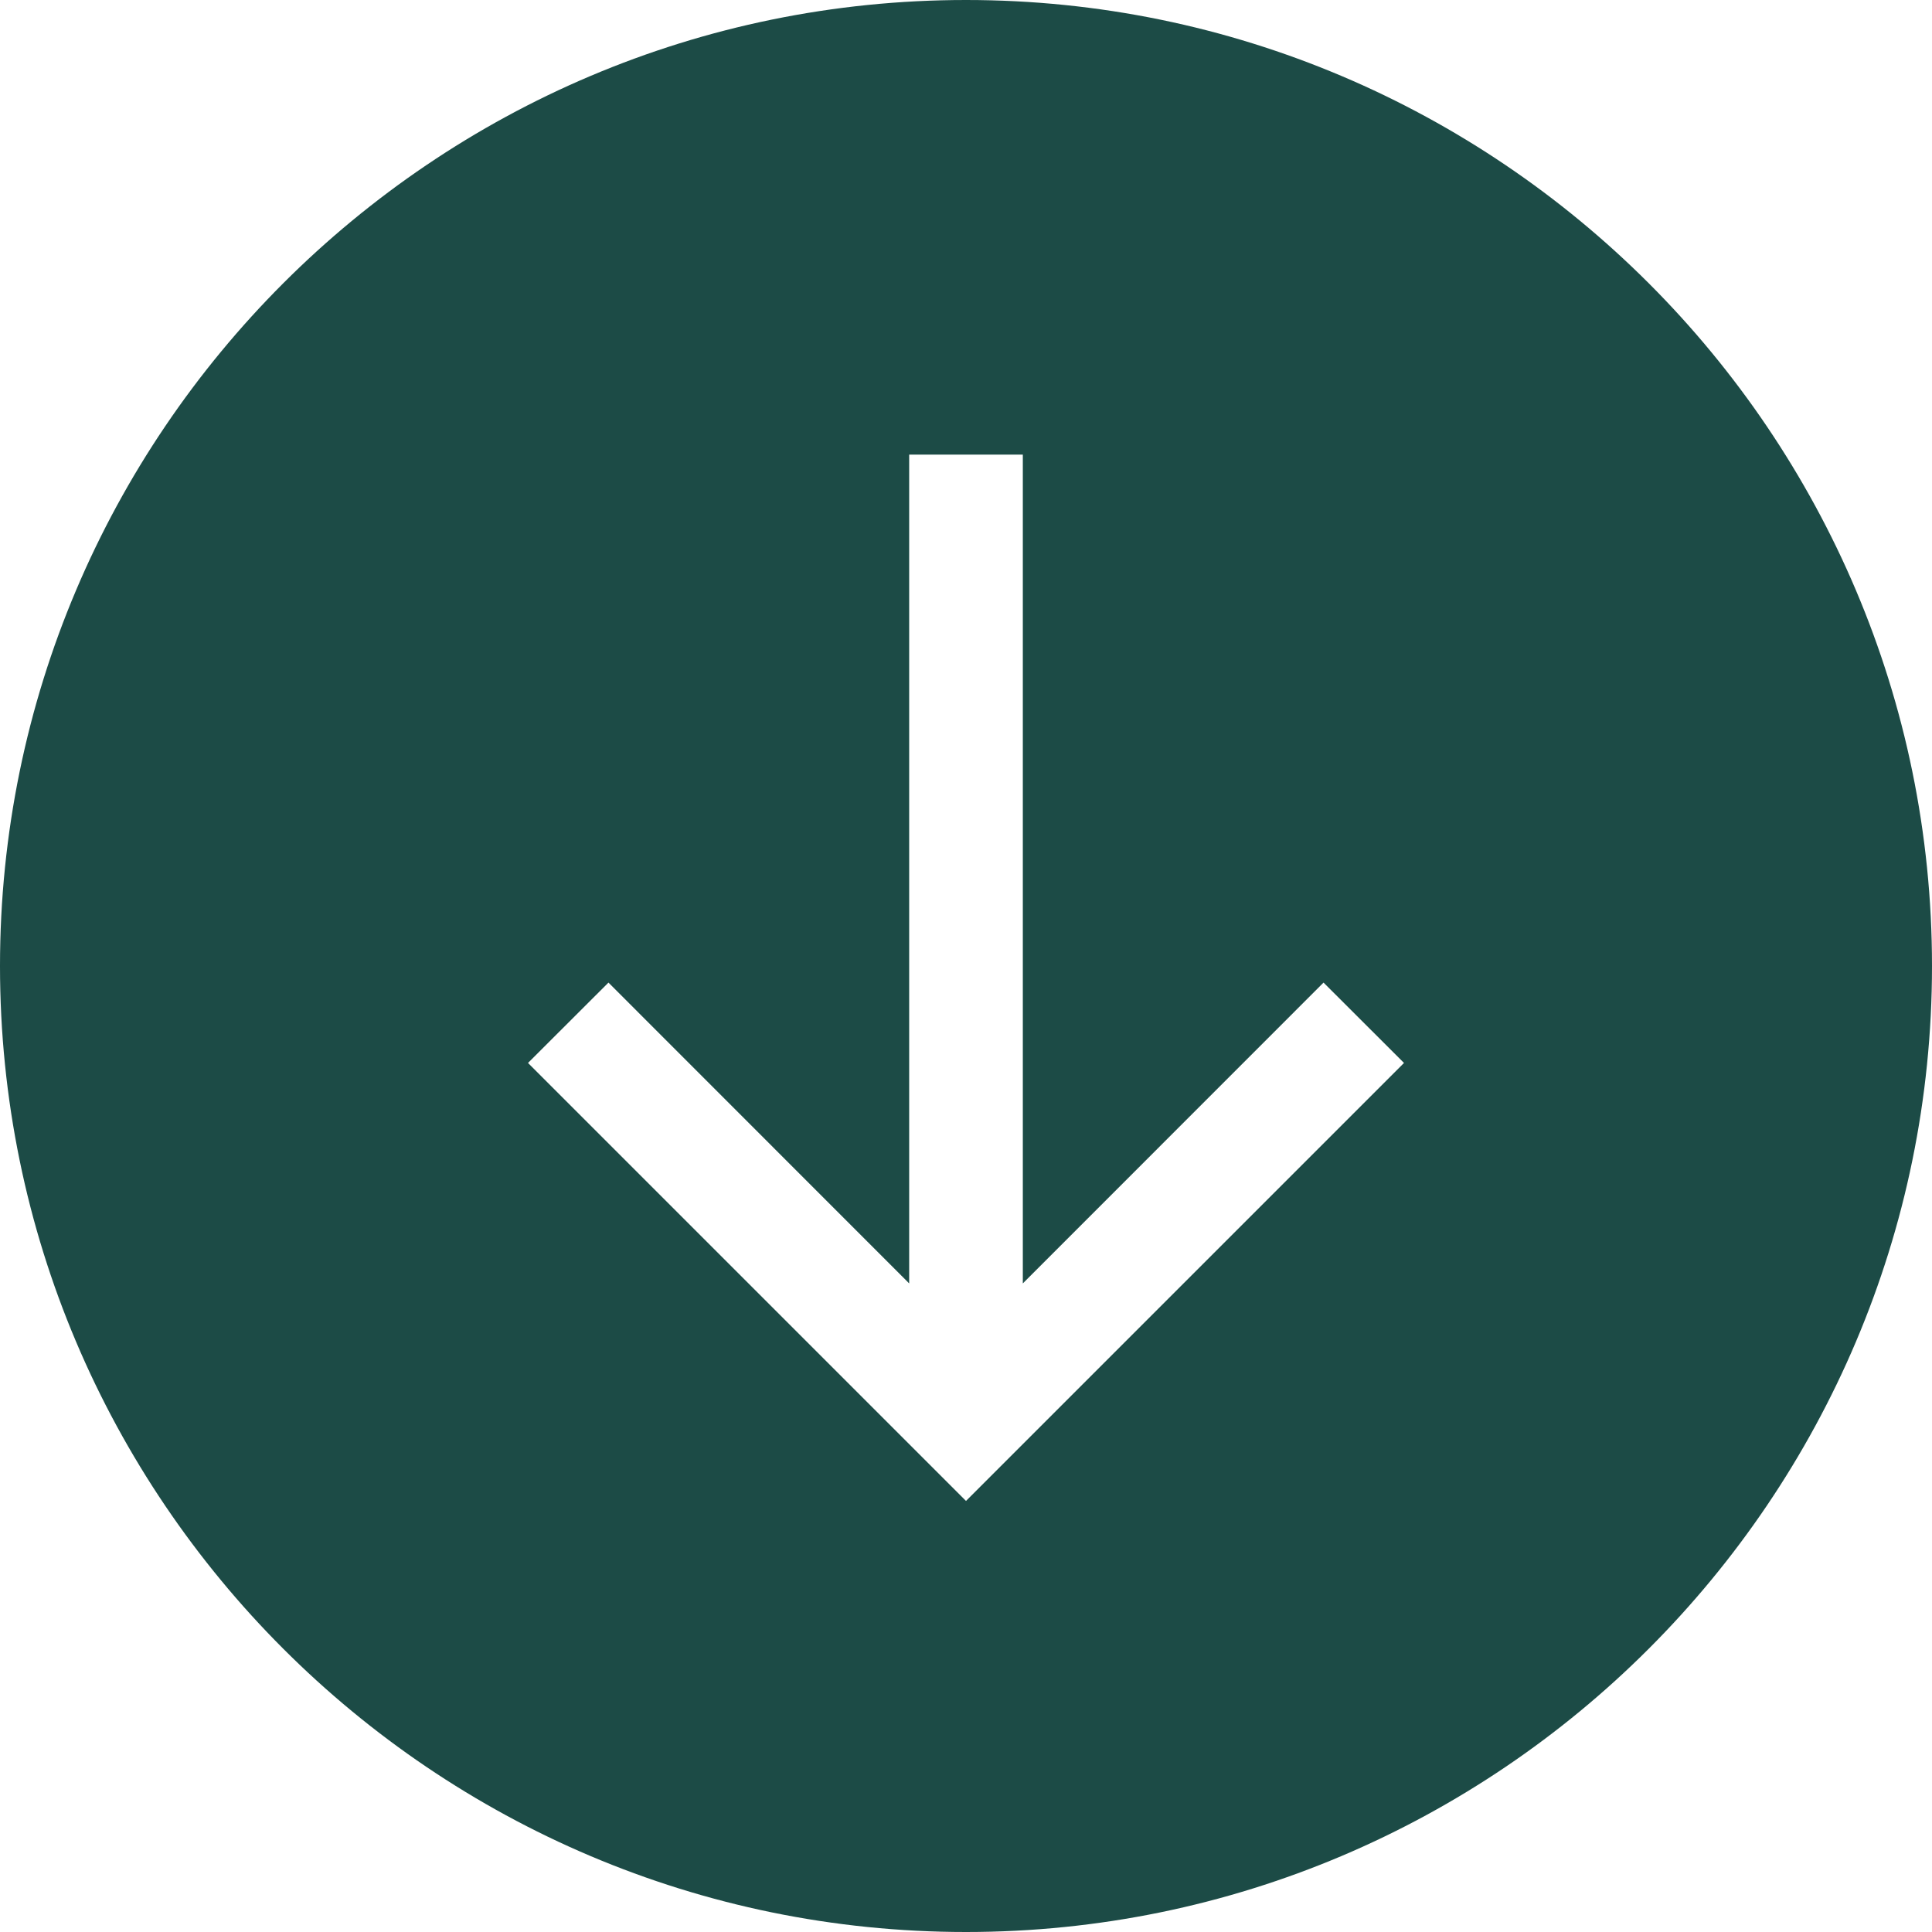
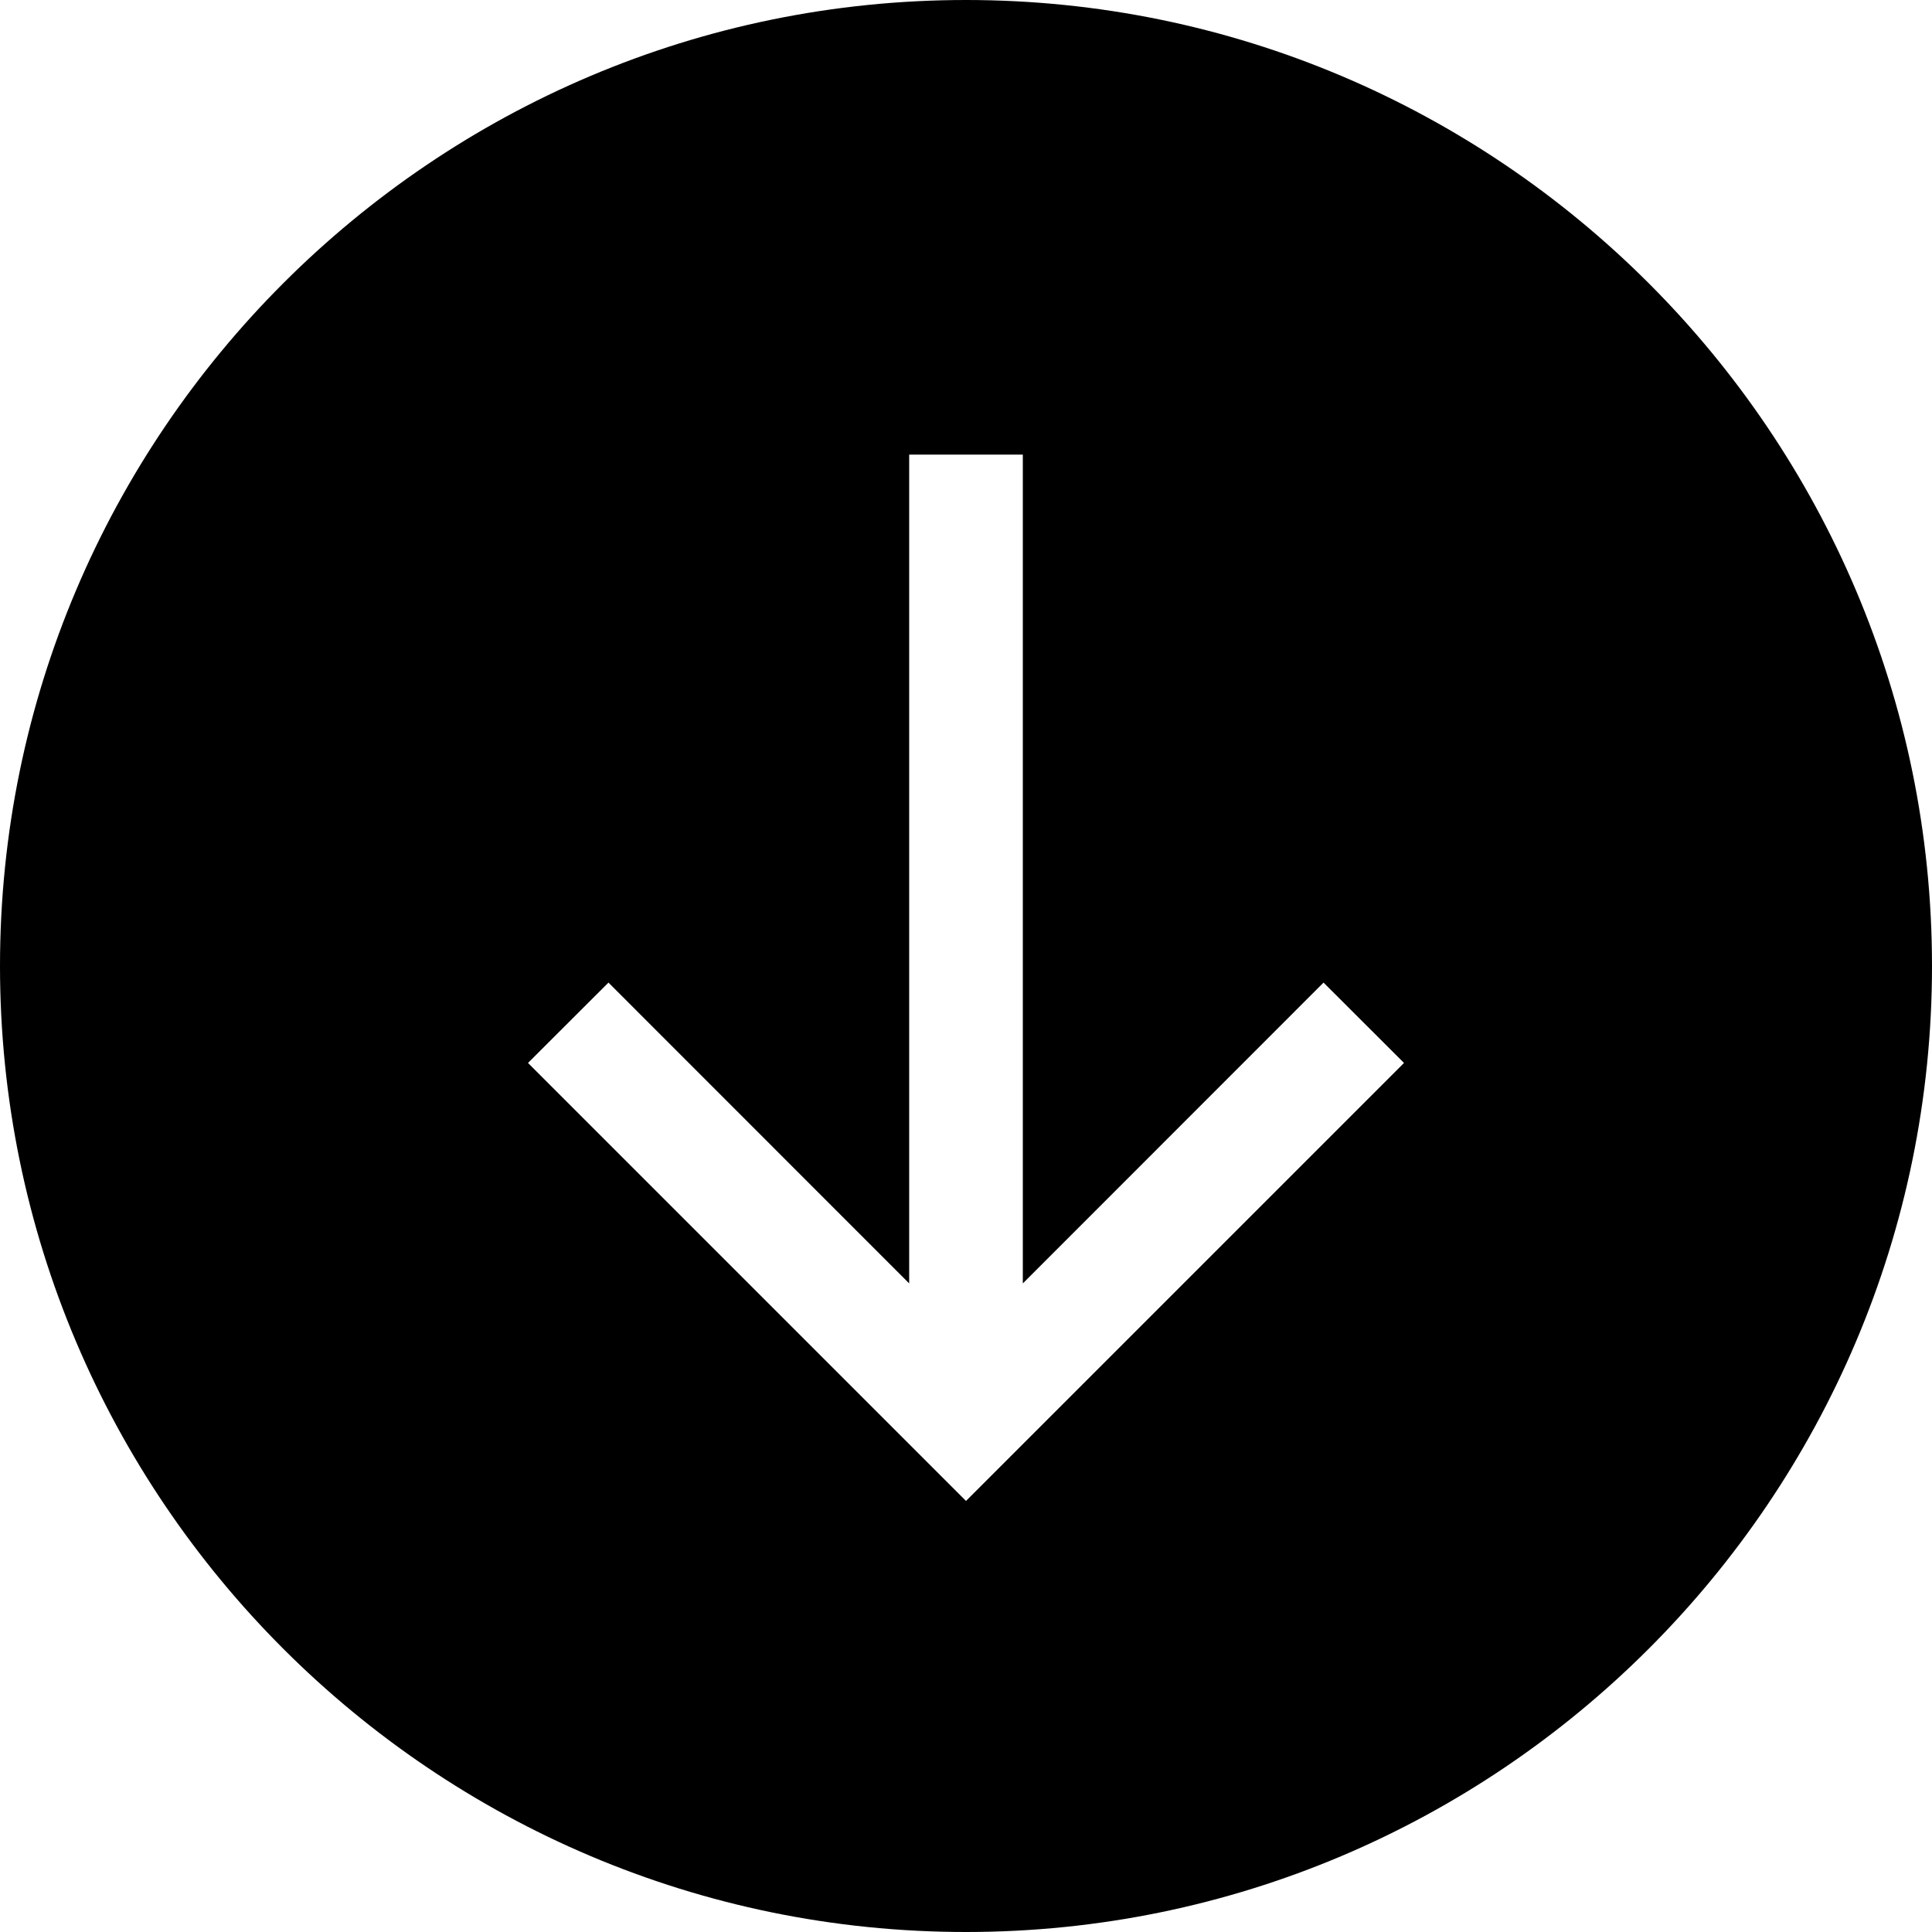
- <svg xmlns="http://www.w3.org/2000/svg" fill="#1c4b46" width="800px" height="800px" viewBox="0 0 1920 1920">
+ <svg xmlns="http://www.w3.org/2000/svg" fill="#000000" width="800px" height="800px" viewBox="0 0 1920 1920">
  <path d="M960 1491.614 524.725 1056.34l79.962-79.85 298.842 298.956v-823.68h112.942v823.68l298.842-298.956 79.962 79.85L960 1491.614ZM960 0C430.645 0 0 430.645 0 960s430.645 960 960 960 960-430.645 960-960S1489.355 0 960 0Z" fill-rule="evenodd" />
</svg>
